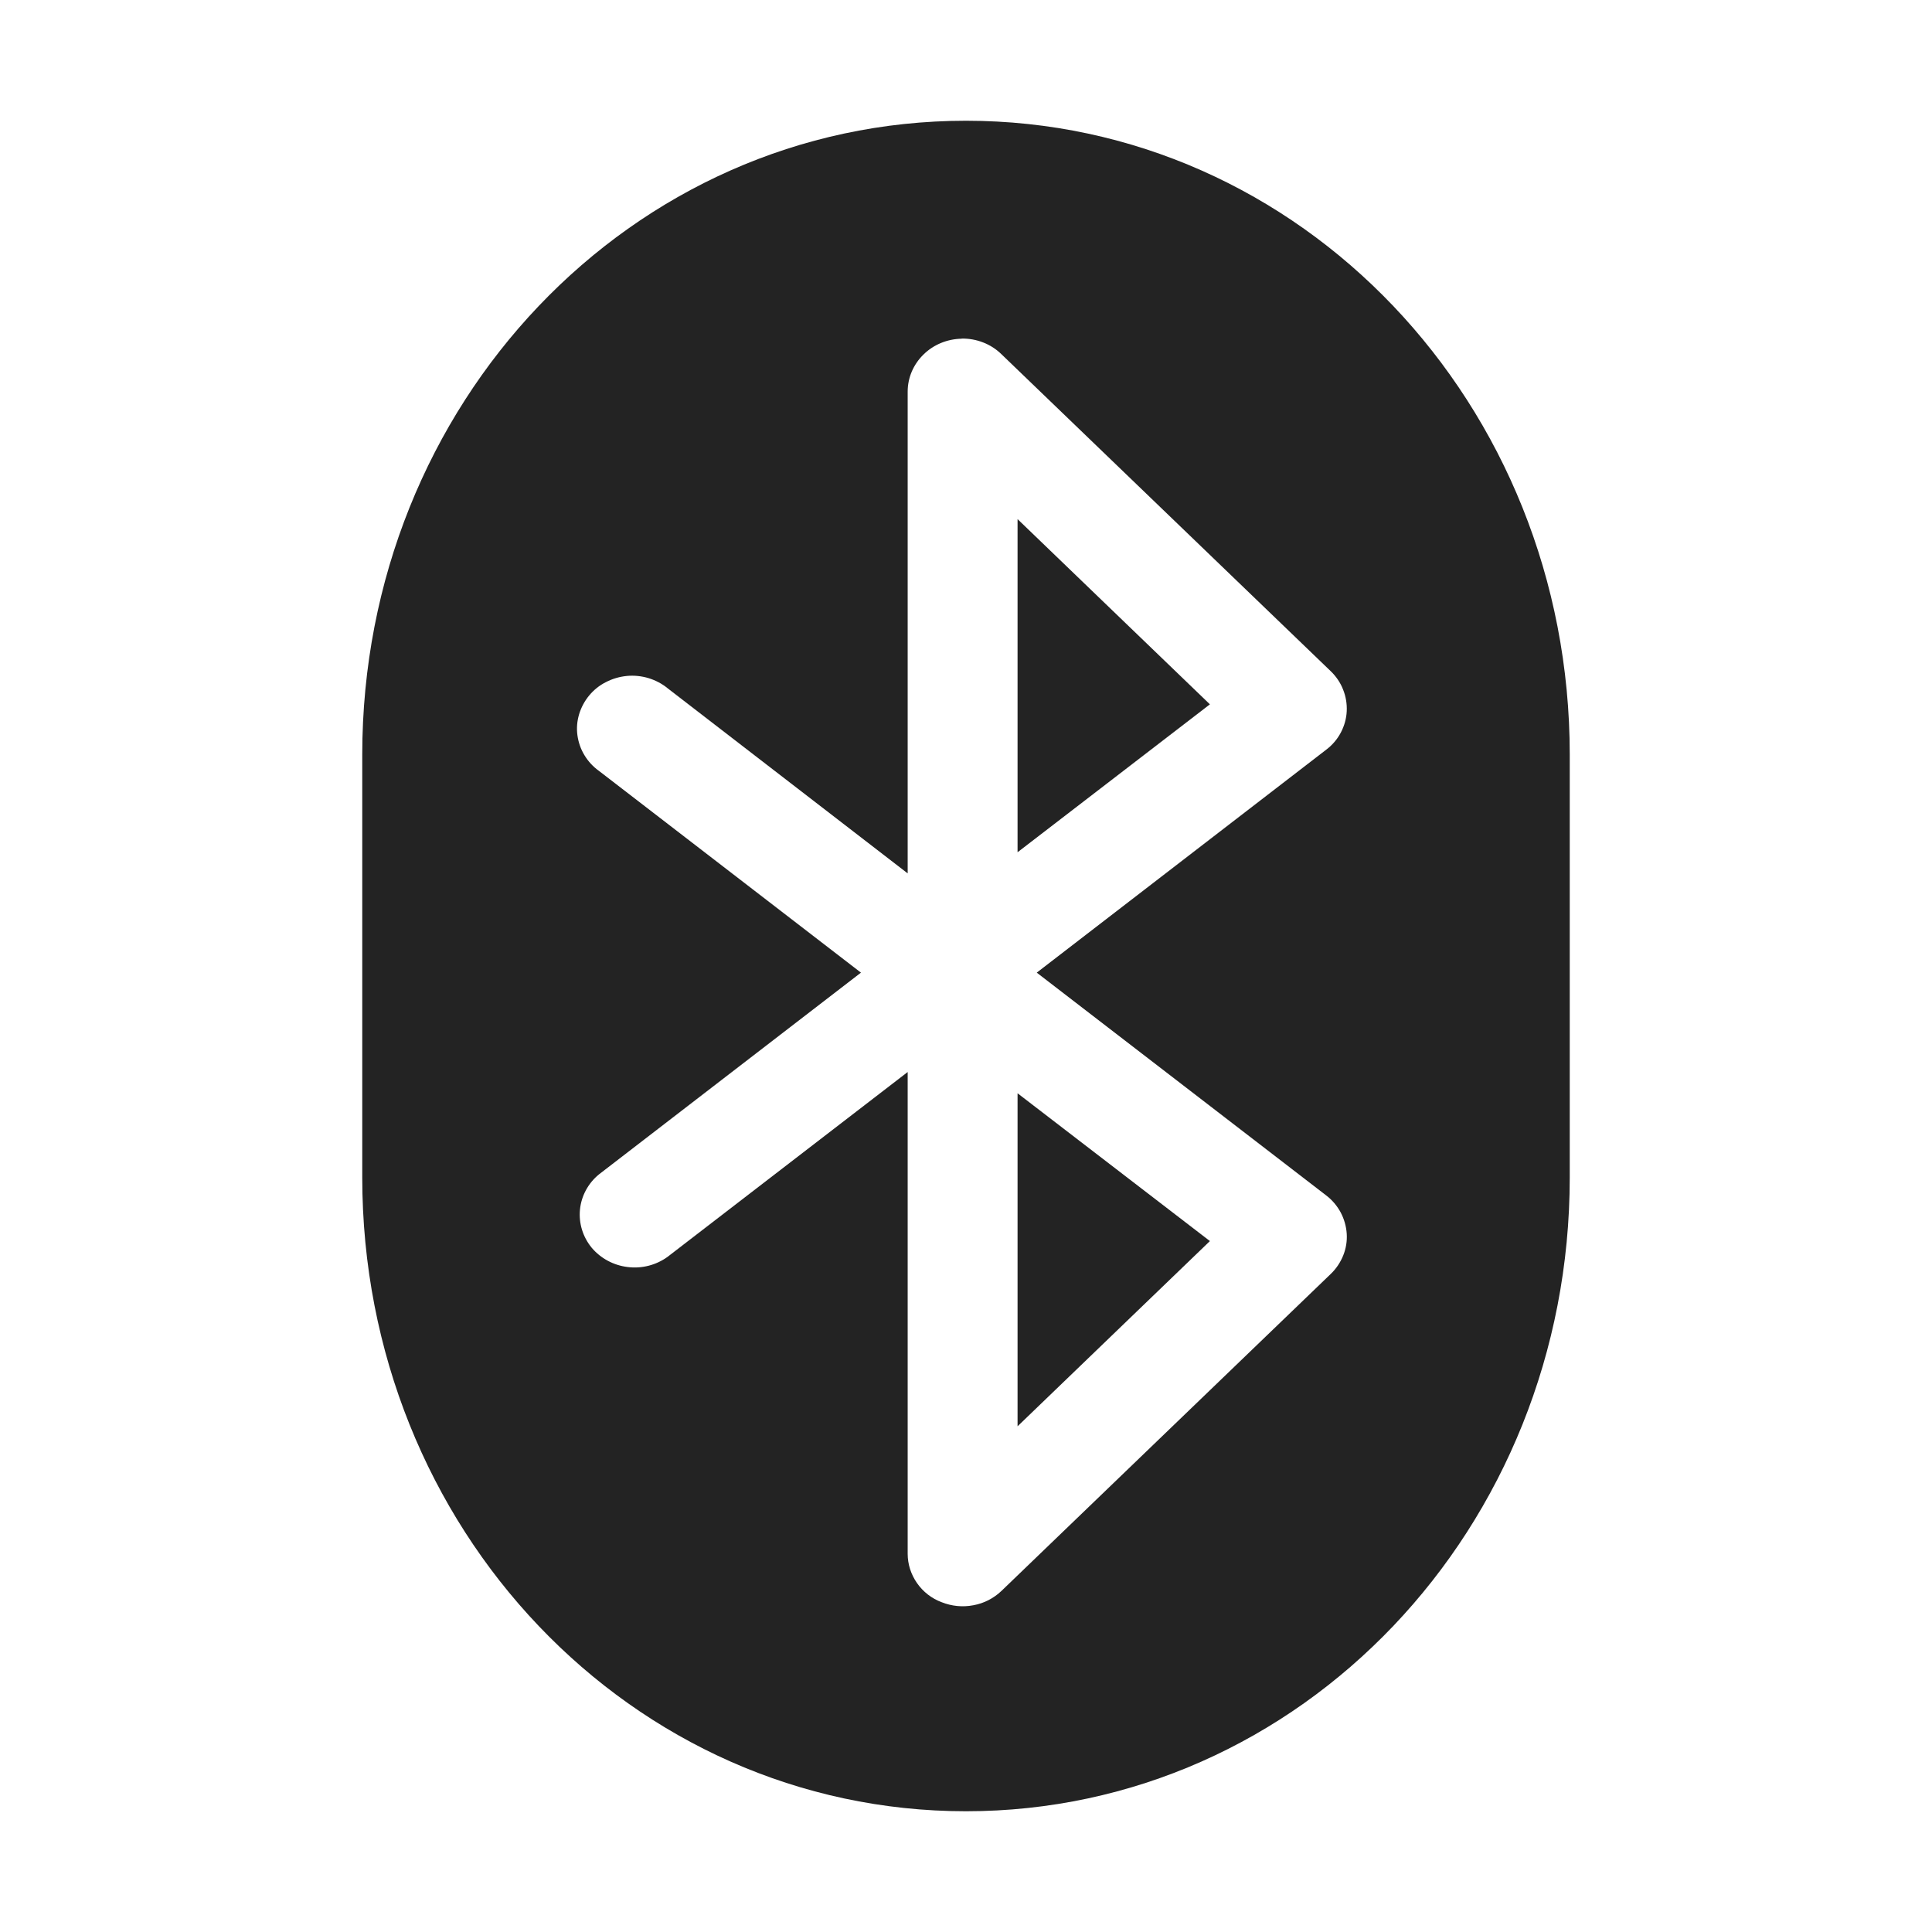
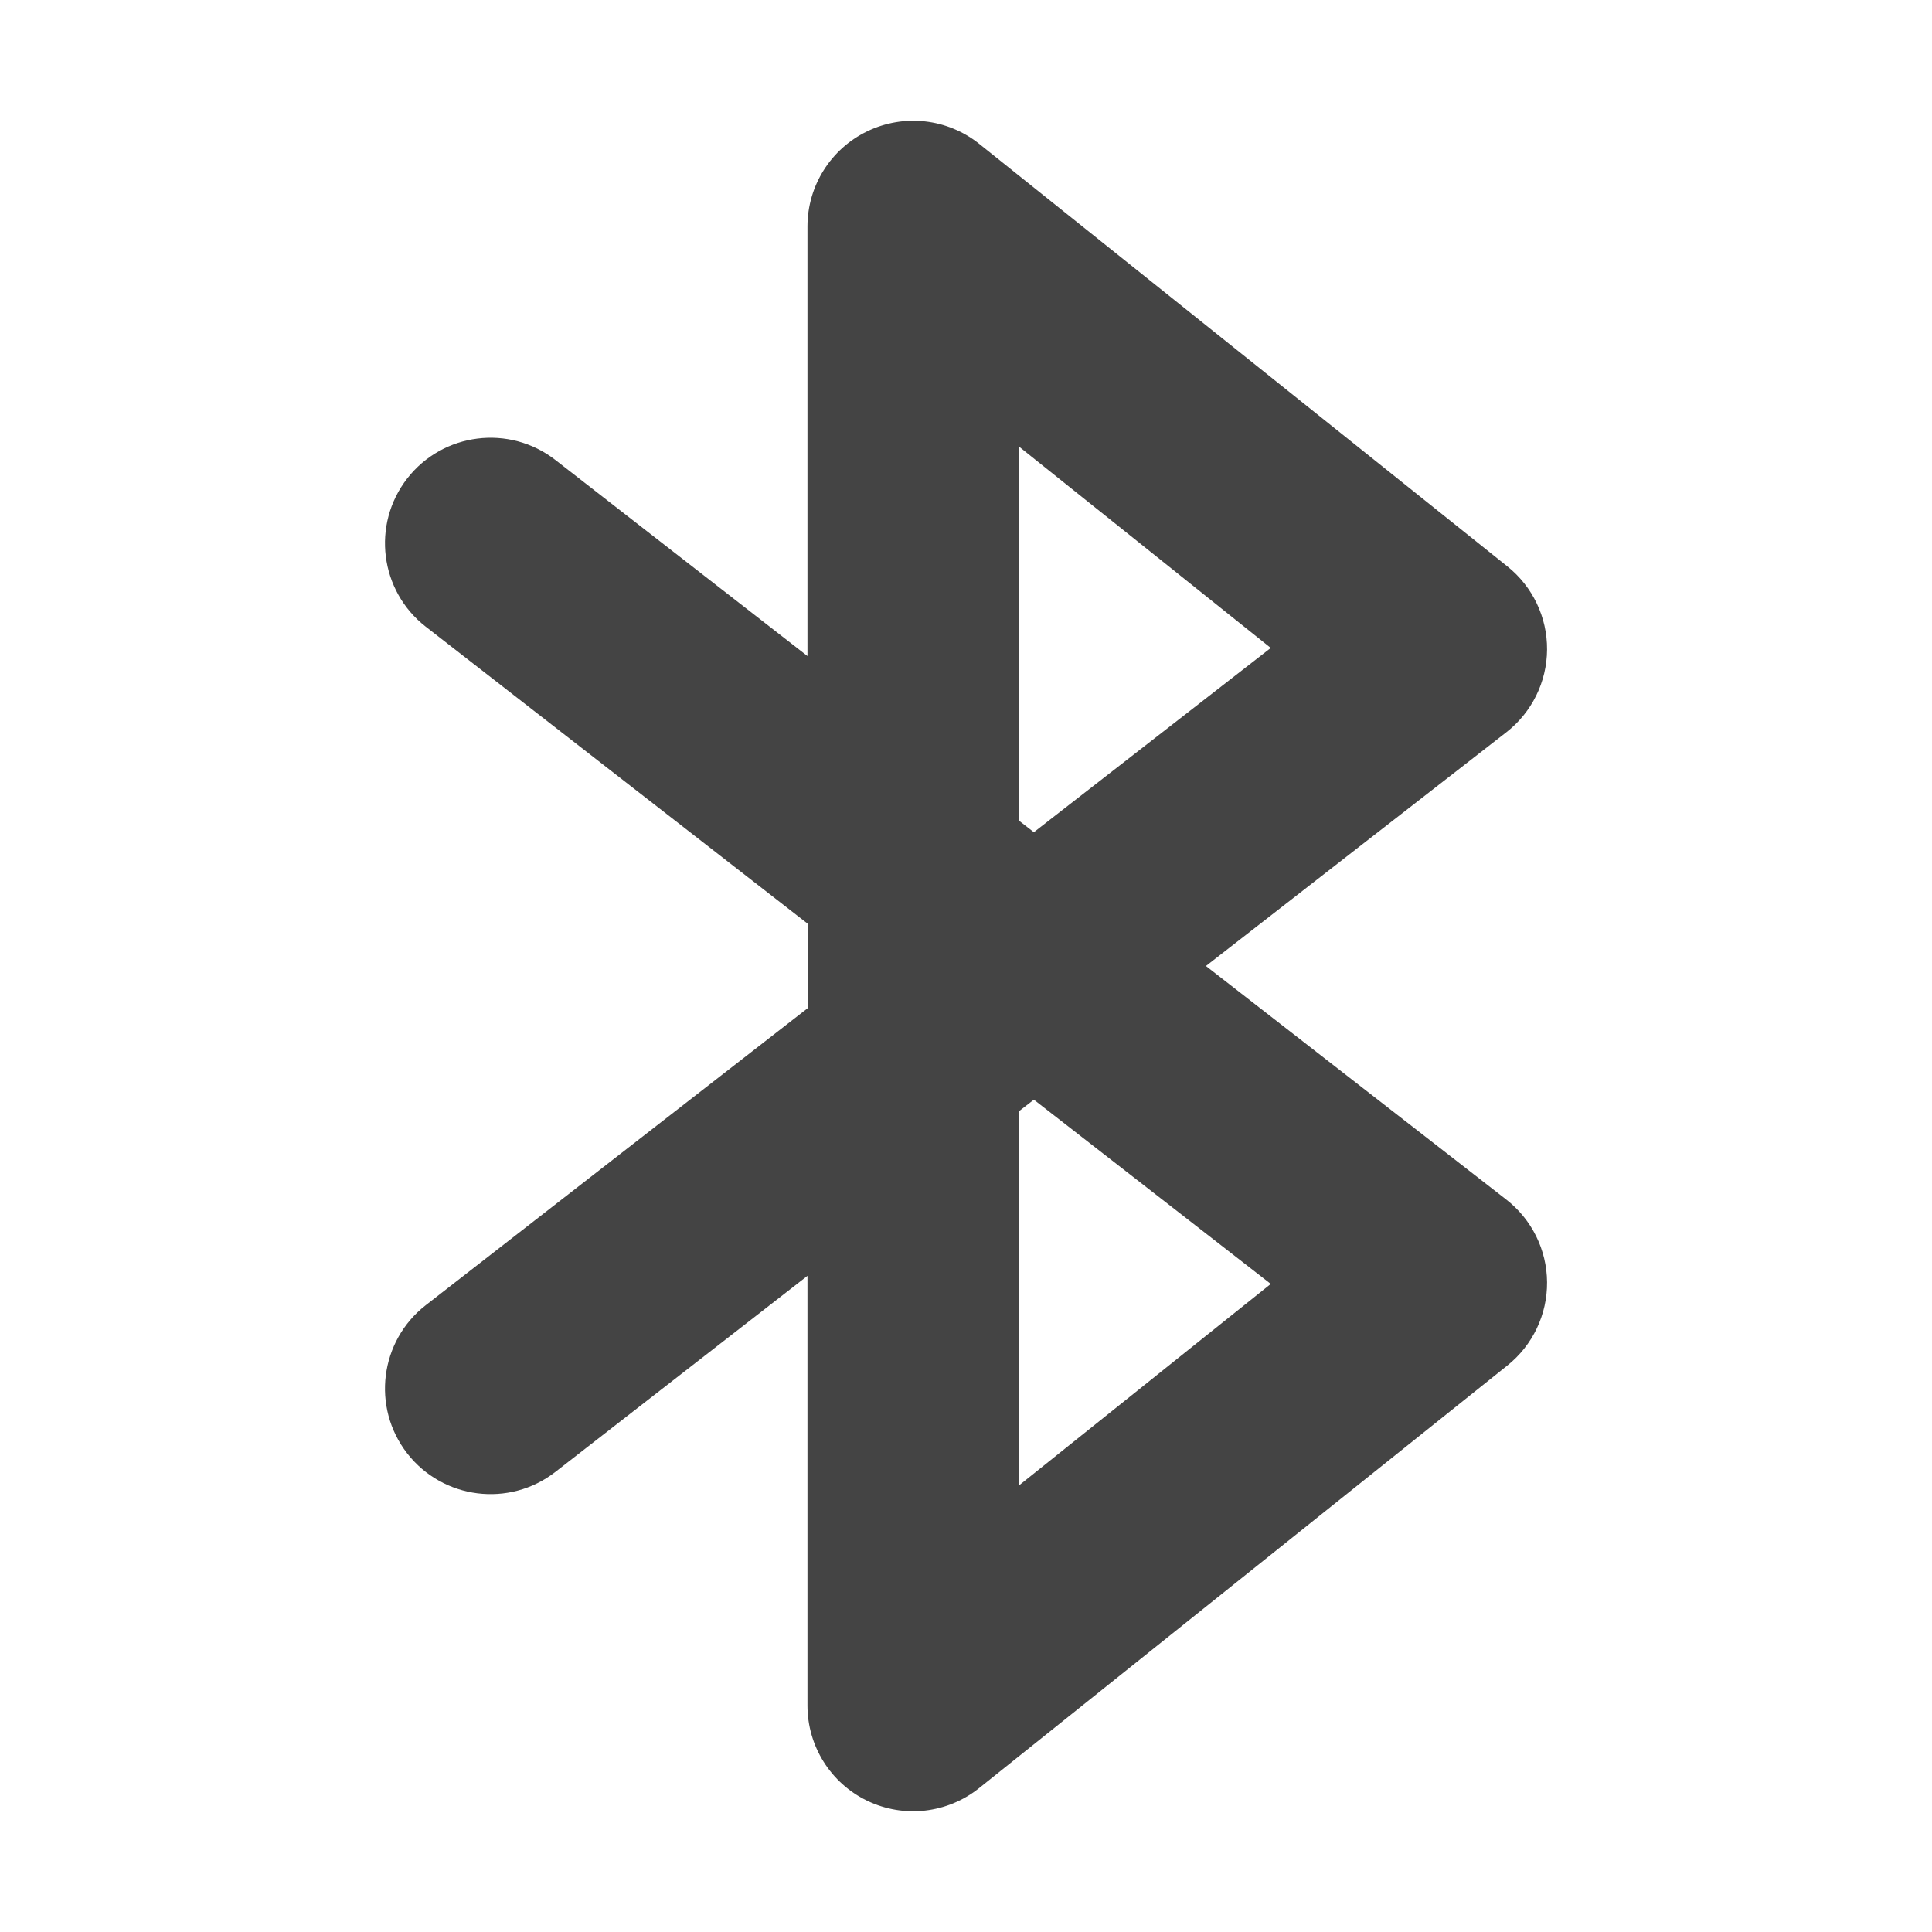
- <svg xmlns="http://www.w3.org/2000/svg" width="16" height="16" viewBox="0 0 16 16" fill="none" version="1.1" id="svg1">
-   <defs id="defs1" />
-   <path d="M 8,1 C 5.23,1 3,3.342 3,6.25 V 9.75 C 3,12.658 5.23,15 8,15 10.77,15 13,12.658 13,9.75 V 6.25 C 13,3.342 10.77,1 8,1 Z m -0.036,1.804 c 0.061,-9.187e-4 0.122,0.01 0.178,0.032 0.057,0.022 0.108,0.055 0.151,0.097 l 2.727,2.625 c 0.045,0.043 0.081,0.096 0.103,0.153 0.023,0.057 0.033,0.119 0.03,0.18 -0.003,0.061 -0.02,0.121 -0.049,0.176 -0.029,0.055 -0.07,0.103 -0.12,0.141 L 8.586,8.055 10.983,9.9 c 0.05,0.038 0.091,0.087 0.12,0.141 0.029,0.055 0.046,0.115 0.05,0.176 0.004,0.061 -0.006,0.123 -0.029,0.18 -0.023,0.057 -0.058,0.11 -0.103,0.153 l -2.727,2.625 c -0.064,0.061 -0.144,0.103 -0.233,0.119 -0.088,0.017 -0.179,0.008 -0.262,-0.025 C 7.715,13.238 7.644,13.182 7.594,13.11 7.544,13.038 7.517,12.954 7.517,12.868 V 8.878 L 5.528,10.409 c -0.094,0.068 -0.213,0.099 -0.33,0.084 C 5.081,10.479 4.974,10.421 4.9,10.333 4.827,10.244 4.792,10.131 4.803,10.018 4.814,9.905 4.87,9.8 4.96,9.726 L 7.13,8.055 4.96,6.384 C 4.911,6.349 4.87,6.304 4.84,6.254 4.809,6.203 4.79,6.147 4.782,6.089 c -0.008,-0.058 -0.003,-0.117 0.014,-0.174 0.017,-0.056 0.045,-0.109 0.083,-0.155 0.038,-0.046 0.085,-0.084 0.139,-0.111 0.054,-0.028 0.112,-0.045 0.173,-0.051 0.061,-0.006 0.122,7.438e-4 0.18,0.018 0.058,0.018 0.112,0.046 0.158,0.084 L 7.517,7.233 V 3.243 C 7.517,3.128 7.564,3.018 7.648,2.936 7.731,2.854 7.845,2.807 7.965,2.805 Z M 8.427,4.299 V 7.058 L 10.02,5.833 Z m 0,4.755 v 2.758 L 10.02,10.278 Z" fill="#232323" id="path1" style="stroke-width:0.892" />
+ <svg xmlns="http://www.w3.org/2000/svg" width="16" height="16" version="1.1" id="svg1">
+   <defs id="defs1">
+     <style id="current-color-scheme" type="text/css">
+    .ColorScheme-Text { color:#444444; } .ColorScheme-Highlight { color:#4285f4; } .ColorScheme-NeutralText { color:#ff9800; } .ColorScheme-PositiveText { color:#4caf50; } .ColorScheme-NegativeText { color:#f44336; }
+   </style>
+   </defs>
+   <path style="fill:currentColor;stroke-width:0.875" class="ColorScheme-Text" d="M 7.183,1.087 A 0.875,0.875 0 0 0 6.687,1.875 V 5.433 L 4.599,3.809 A 0.875,0.875 0 0 0 3.372,3.963 0.875,0.875 0 0 0 3.526,5.19 l 3.162,2.459 v 0.701 L 3.526,10.809 a 0.875,0.875 0 0 0 -0.154,1.227 0.875,0.875 0 0 0 1.227,0.154 l 2.088,-1.624 v 3.558 a 0.875,0.875 0 0 0 1.422,0.684 L 12.484,11.308 A 0.875,0.875 0 0 0 12.474,9.934 L 9.987,8 12.474,6.065 a 0.875,0.875 0 0 0 0.01,-1.374 L 8.109,1.191 A 0.875,0.875 0 0 0 7.183,1.087 Z M 8.437,3.697 10.524,5.366 8.562,6.892 8.437,6.795 Z M 8.562,9.107 10.524,10.633 8.437,12.303 V 9.204 Z" id="path1" />
</svg>
